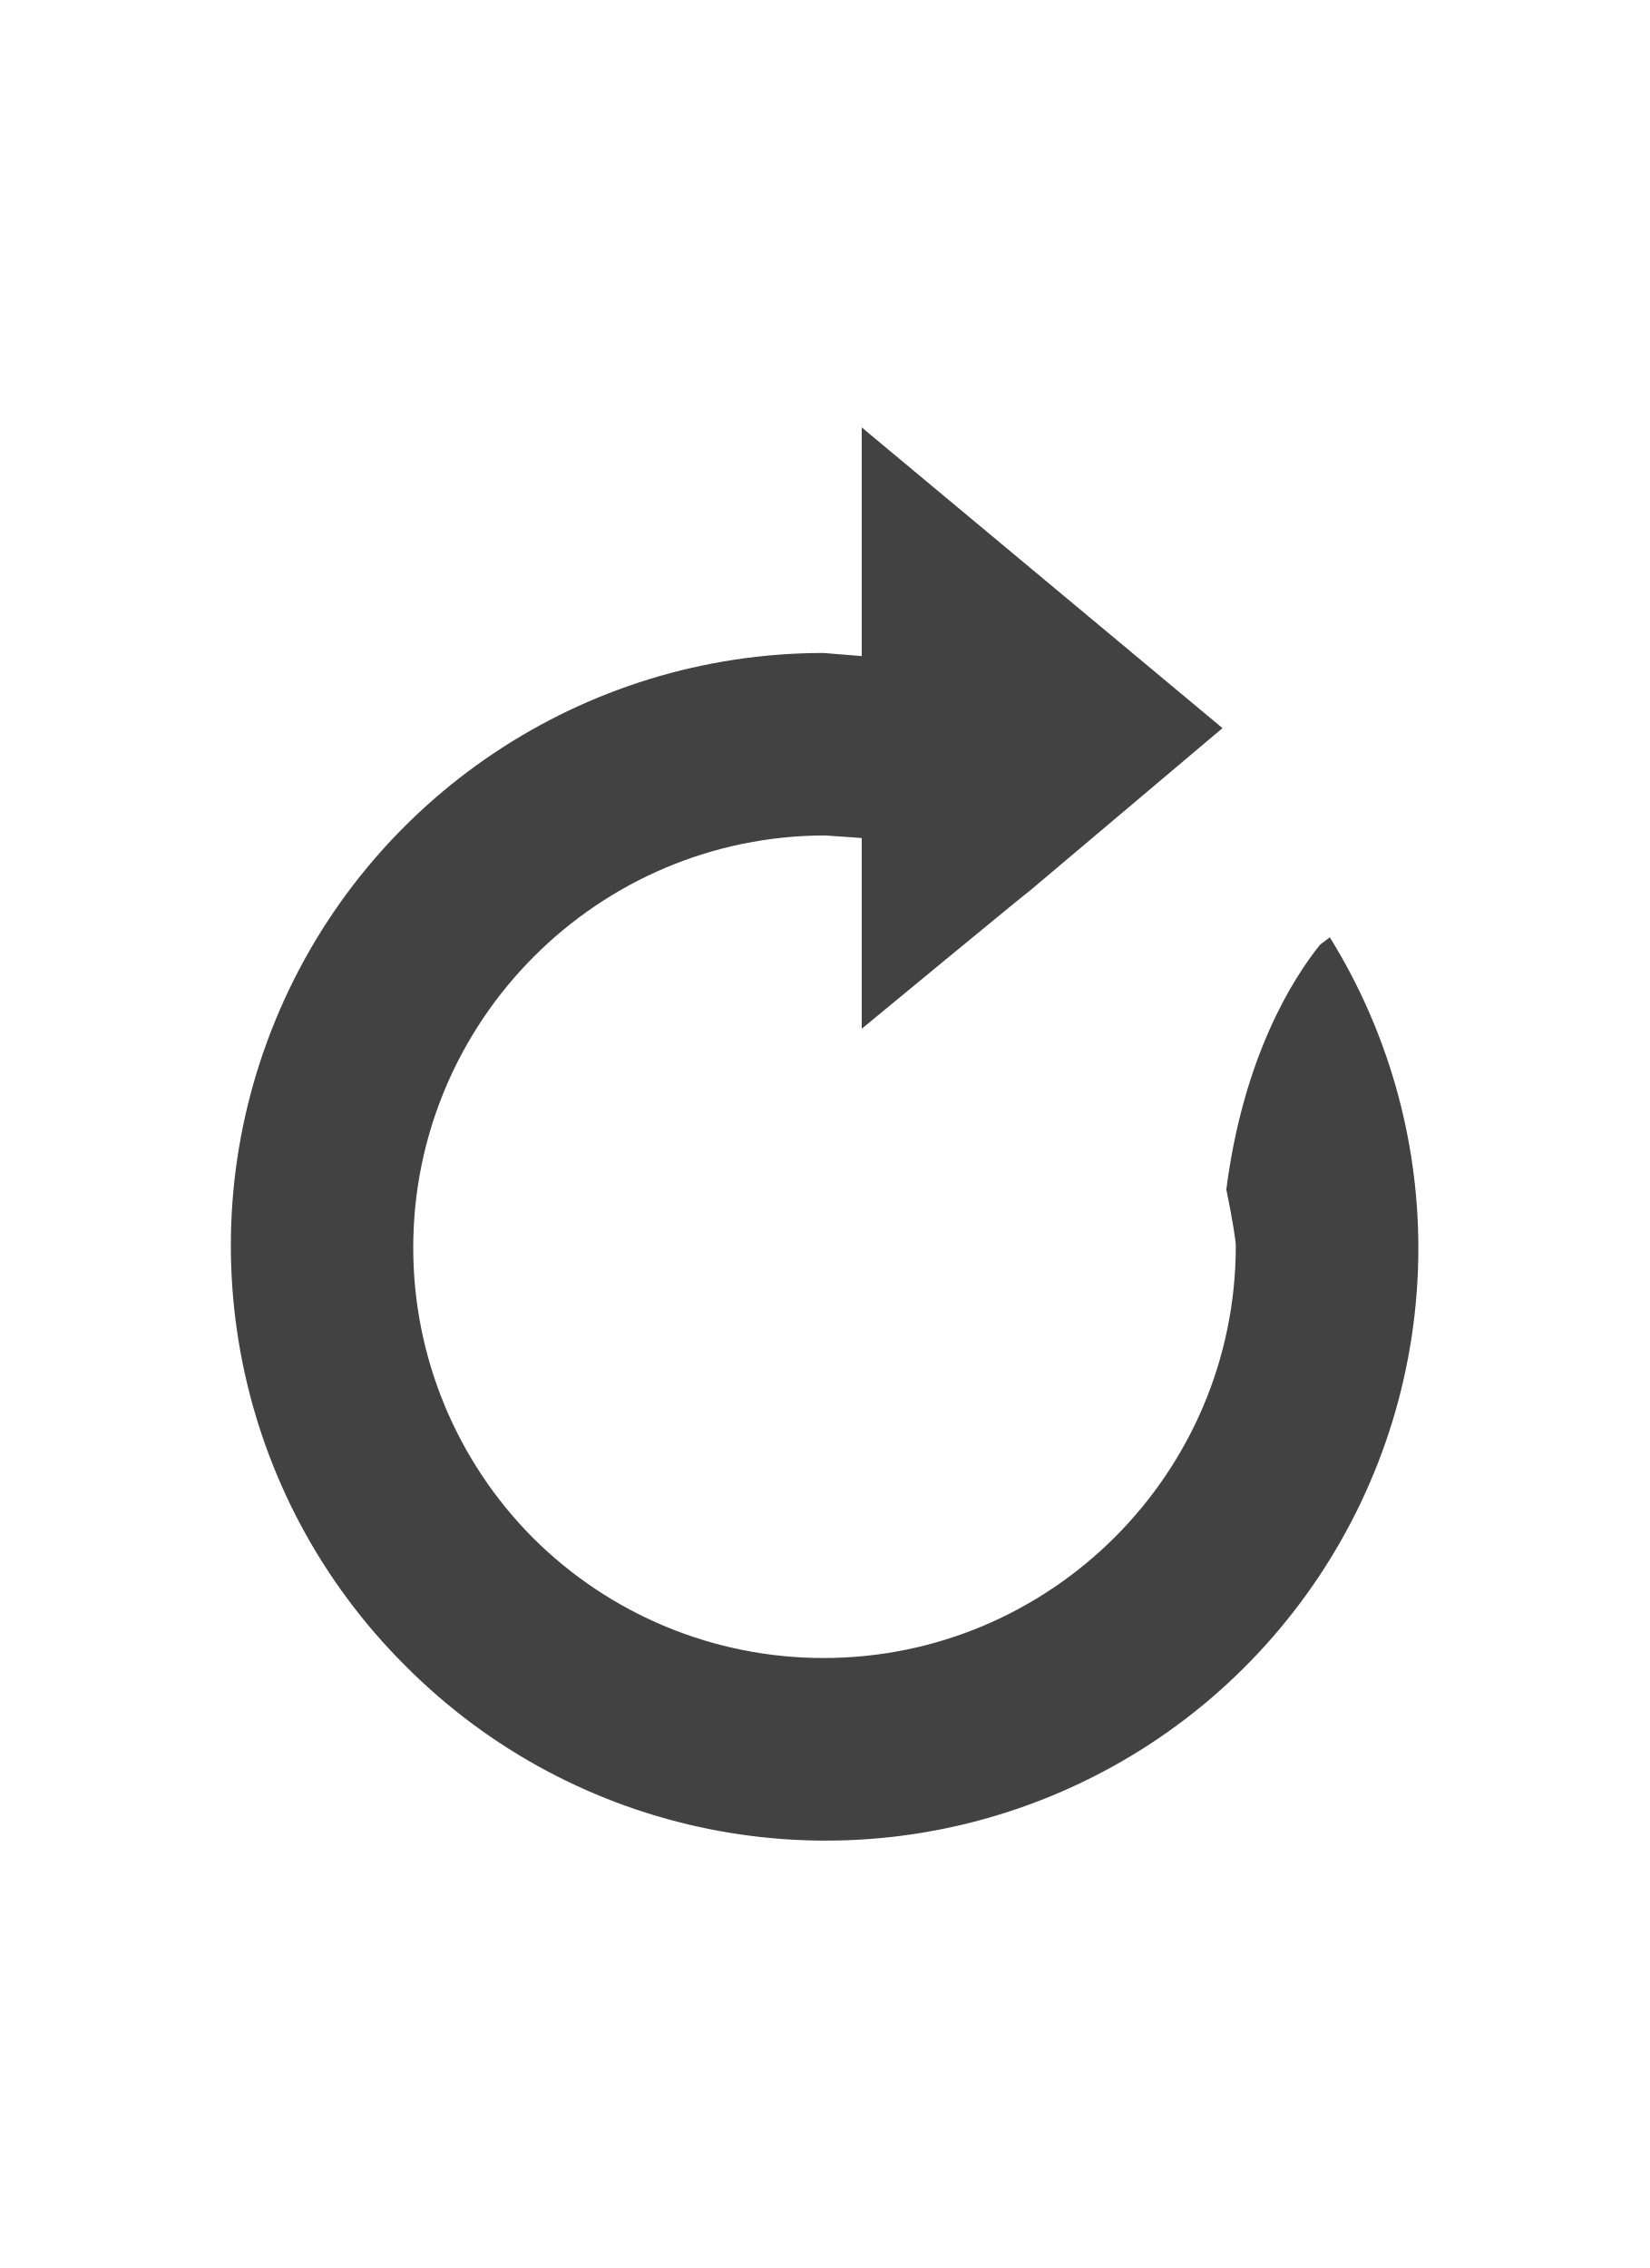
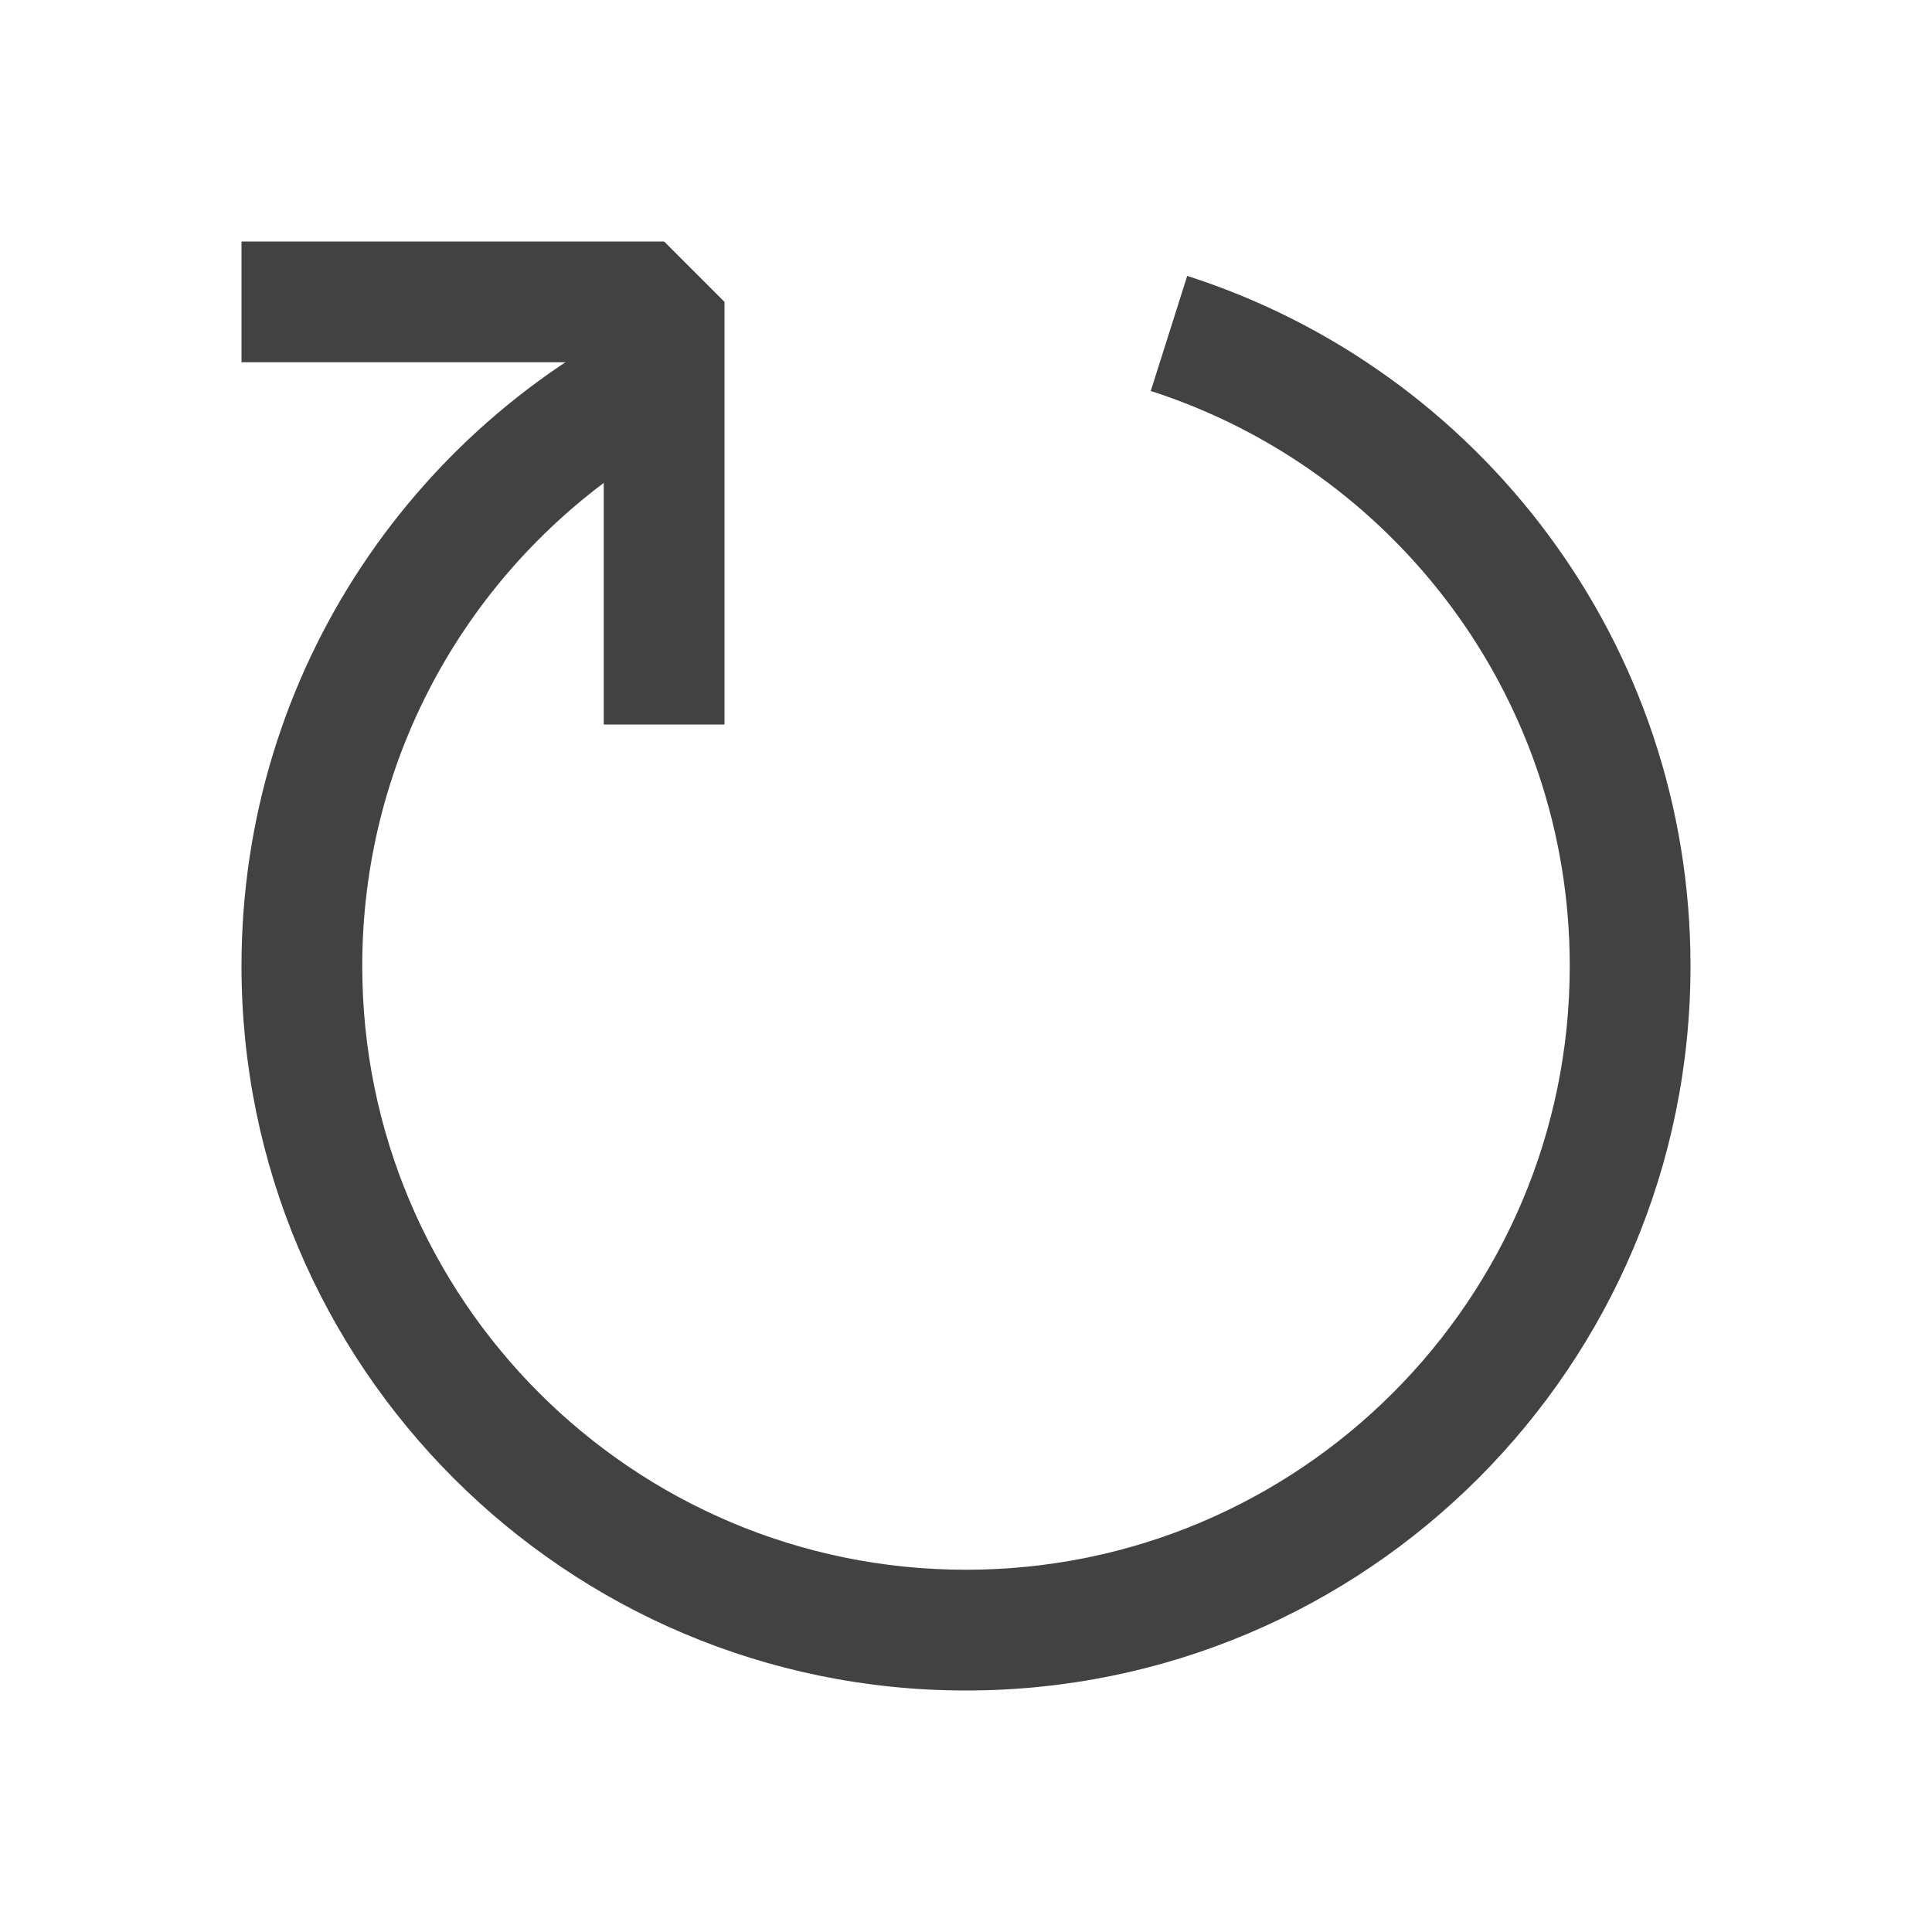
- <svg xmlns="http://www.w3.org/2000/svg" viewBox="0 0 16 22">
-   <path fill="#424242" d="m12.901,9.092l-0.094,0.071c-0.269,0.333 -0.746,1.096 -0.91,2.375c0.057,0.277 0.092,0.495 0.092,0.545c0,2.206 -1.794,4 -4,4a3.986,3.986 0 0 1 -2.817,-1.164a3.987,3.987 0 0 1 -1.163,-2.815c0,-2.206 1.794,-4 4,-4l0.351,0.025l0,1.85s1.626,-1.342 1.631,-1.339l1.869,-1.577l-3.5,-2.917l0,2.218l-0.371,-0.03a5.75,5.75 0 0 0 -4.055,9.826a5.75,5.75 0 0 0 9.826,-4.056a5.725,5.725 0 0 0 -0.859,-3.012z" />
+ <svg xmlns="http://www.w3.org/2000/svg" width="16" height="16" viewBox="0 0 16 16" fill="none">
+   <path fill-rule="evenodd" clip-rule="evenodd" d="M5.563 2.516C3.463 3.45 2 5.554 2 8C2 11.314 4.686 14 8 14C11.314 14 14 11.314 14 8C14 5.325 12.25 3.059 9.832 2.285L9.53 3.238C11.543 3.885 13 5.772 13 8C13 10.761 10.761 13 8 13C5.239 13 3 10.761 3 8C3 6.311 3.837 4.818 5.12 3.912L5.563 2.516Z" fill="#424242" />
+   <path fill-rule="evenodd" clip-rule="evenodd" d="M5 3H2V2H5.5L6 2.5V6H5V3Z" fill="#424242" />
</svg>
